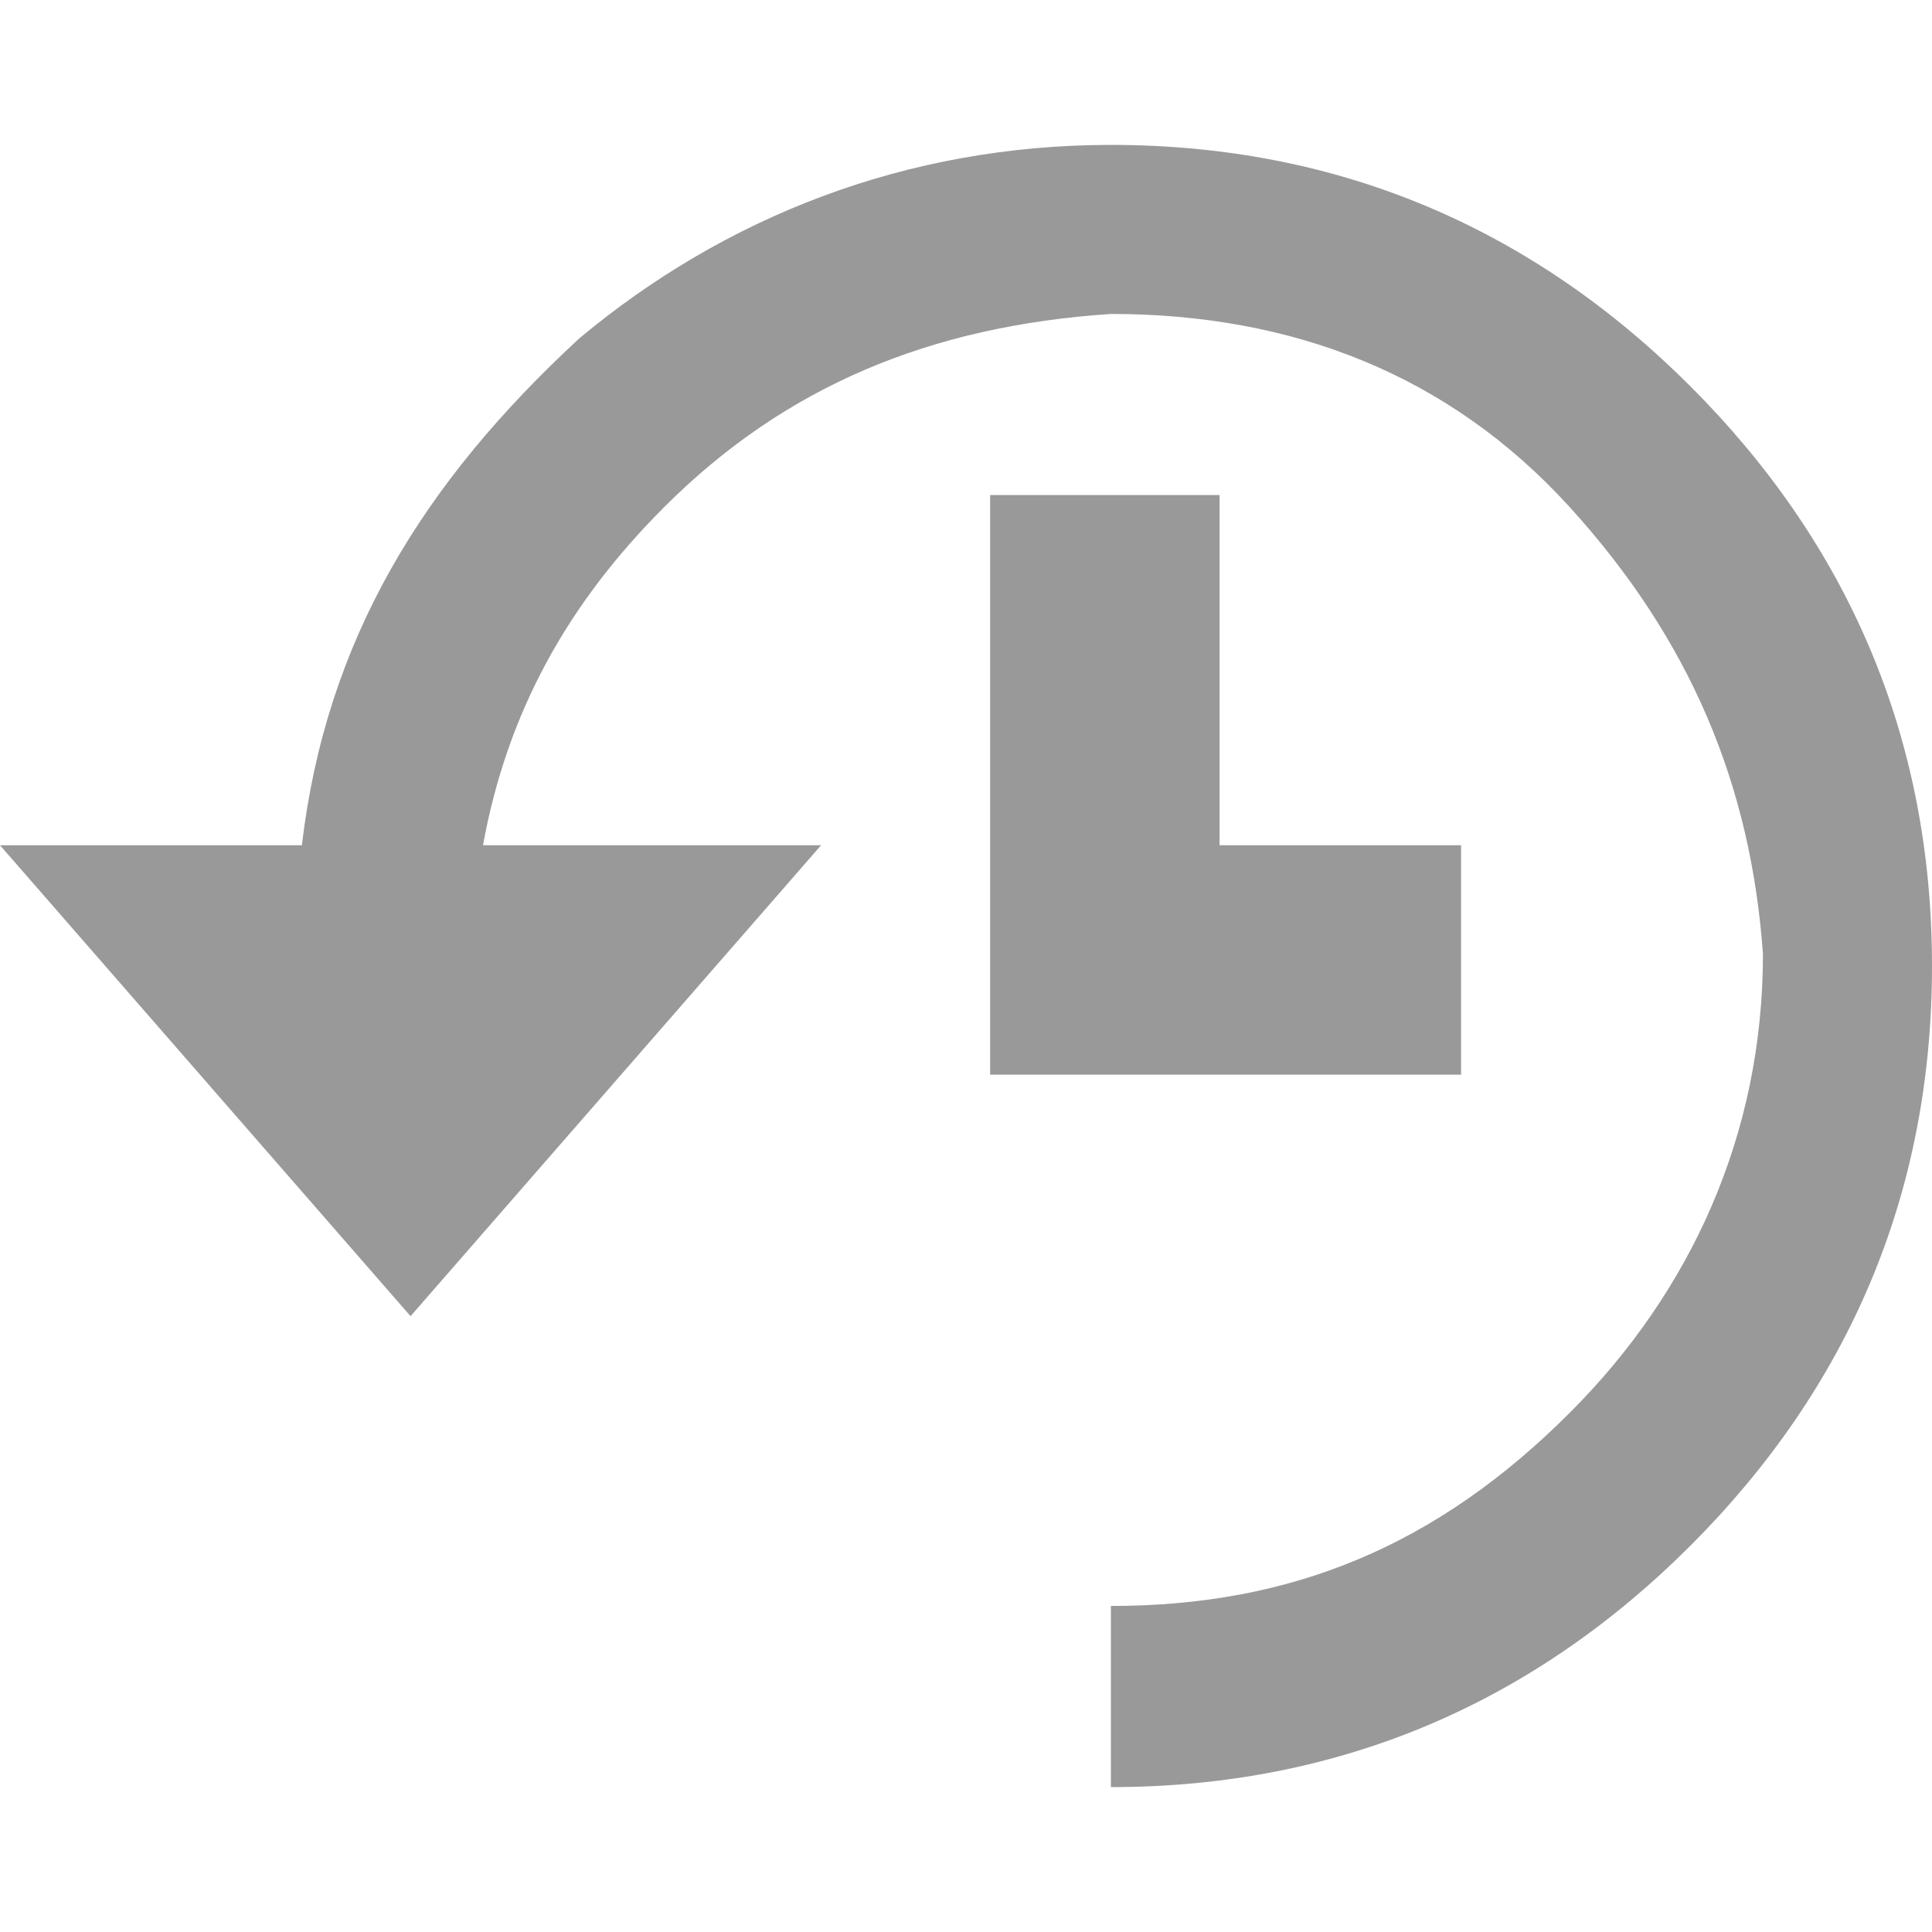
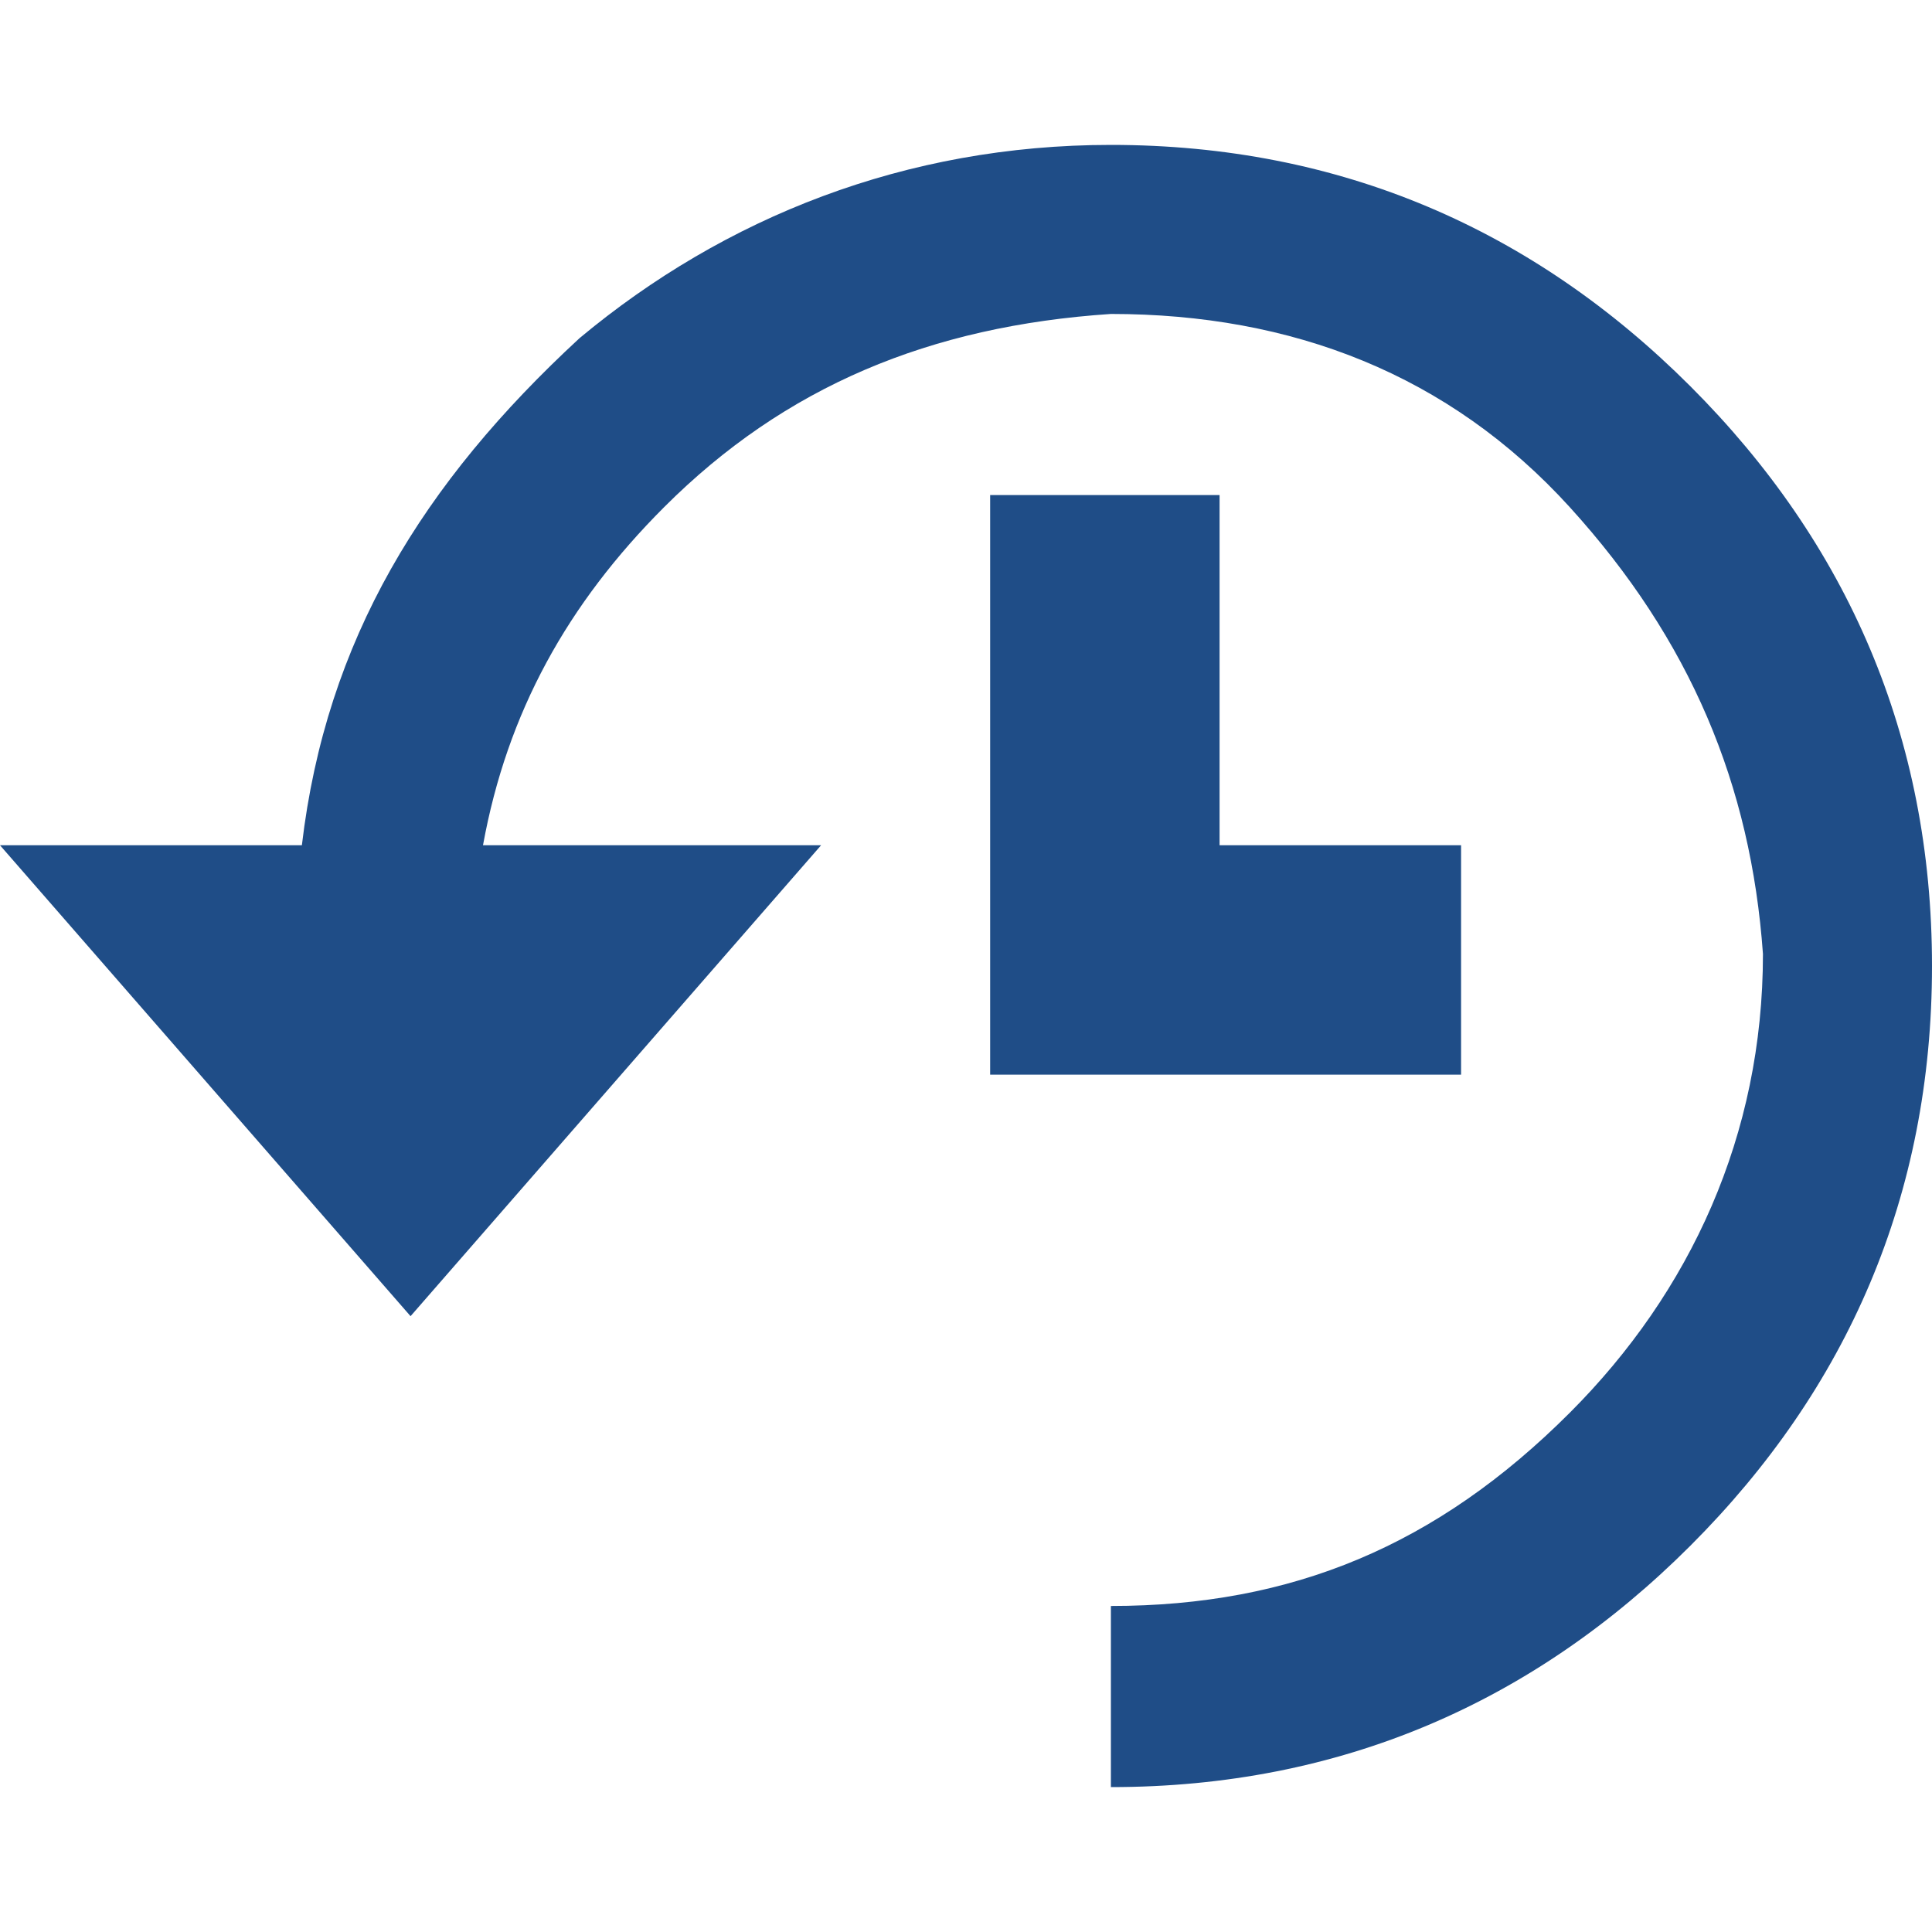
<svg xmlns="http://www.w3.org/2000/svg" width="16" height="16" viewBox="0 -1.2 16 16" preserveAspectRatio="xMinYMid meet" overflow="visible">
-   <path d="M9.2 0c1.9 0 3.5.7 4.8 2 1.3 1.3 2 2.9 2 4.8s-.7 3.5-2 4.8c-1.3 1.3-2.9 2-4.8 2v-1.5c1.5 0 2.7-.5 3.8-1.6 1-1 1.6-2.3 1.6-3.8C14.5 5.3 14 4.1 13 3s-2.3-1.6-3.8-1.6C7.7 1.5 6.5 2 5.5 3c-.8.8-1.3 1.7-1.5 2.8h2.8L3.4 9.7 0 5.8h2.5c.2-1.7 1-3 2.3-4.2C6 .6 7.5 0 9.2 0zm2.9 5.8v1.9H8.2V2.9h1.9v2.9h2z" fill="#999" />
+   <path d="M9.2 0c1.9 0 3.5.7 4.8 2 1.3 1.3 2 2.9 2 4.8s-.7 3.5-2 4.8c-1.3 1.3-2.9 2-4.8 2v-1.5c1.5 0 2.7-.5 3.8-1.6 1-1 1.6-2.3 1.6-3.8C14.5 5.3 14 4.1 13 3s-2.3-1.6-3.8-1.6C7.7 1.5 6.5 2 5.5 3c-.8.8-1.3 1.7-1.5 2.8h2.8L3.4 9.7 0 5.8h2.5c.2-1.7 1-3 2.3-4.2C6 .6 7.5 0 9.2 0zm2.9 5.8v1.9H8.2V2.9h1.9v2.9h2z" fill="#1F4D87" />
</svg>
